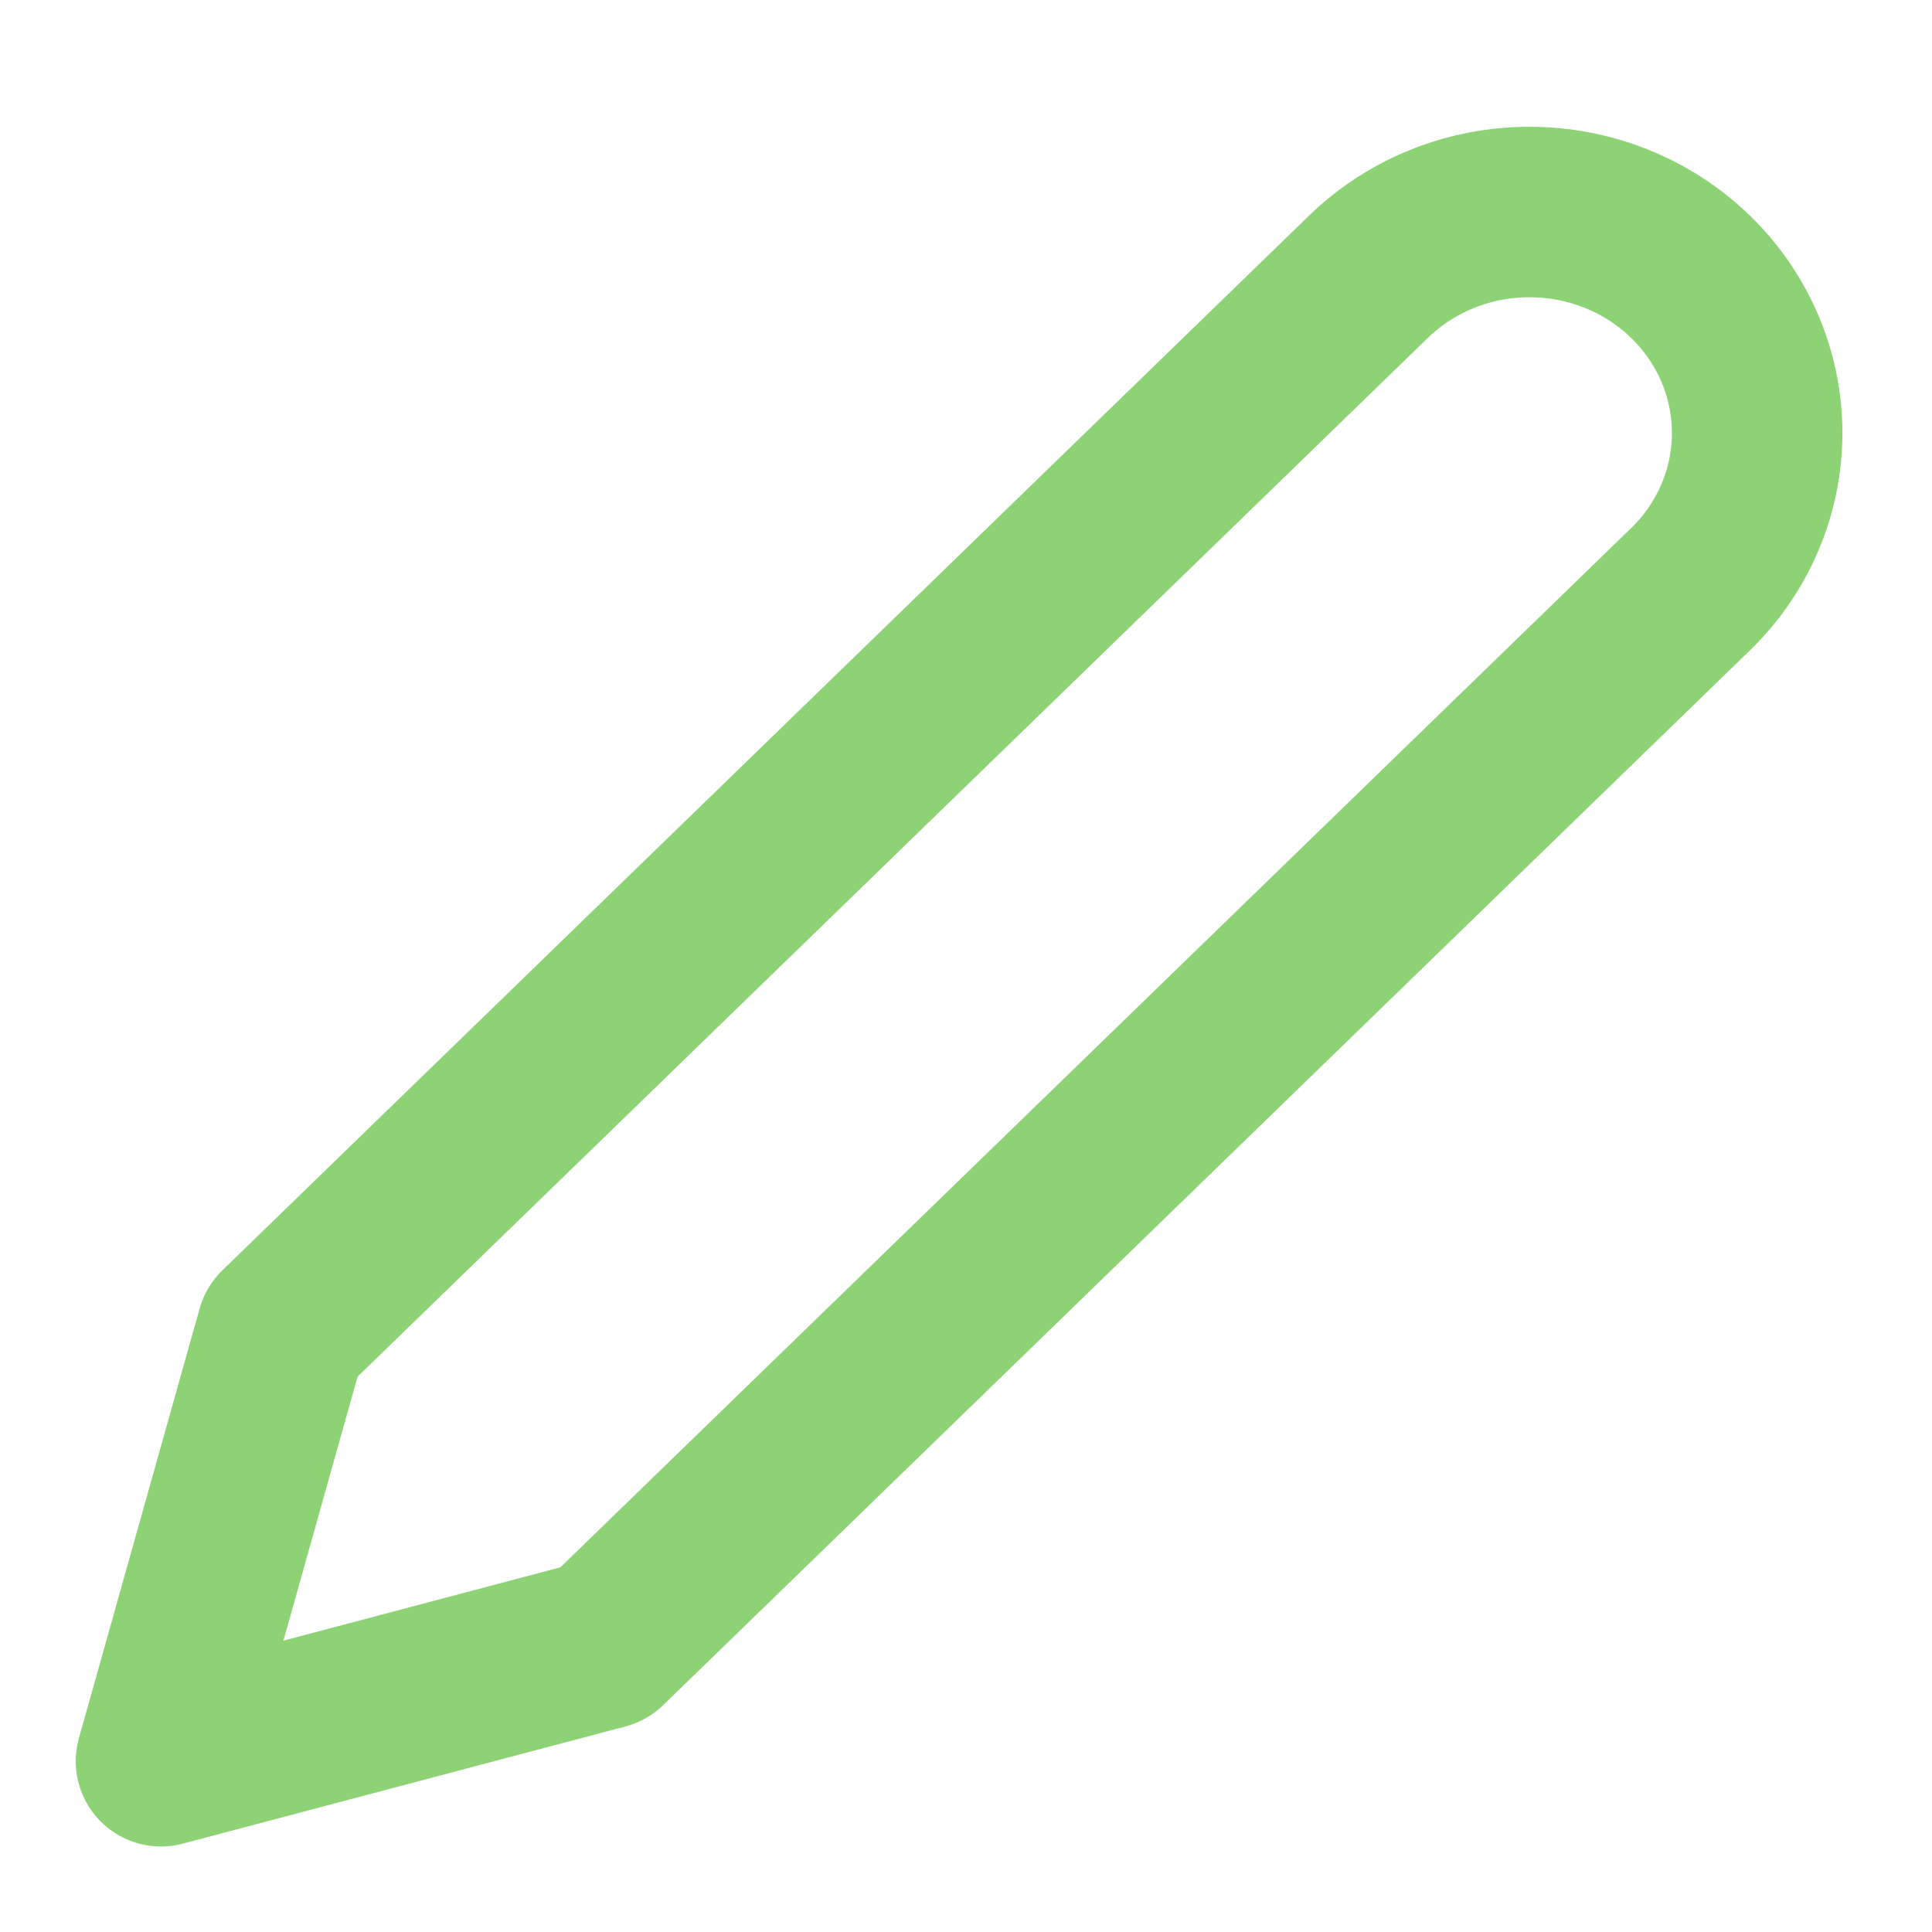
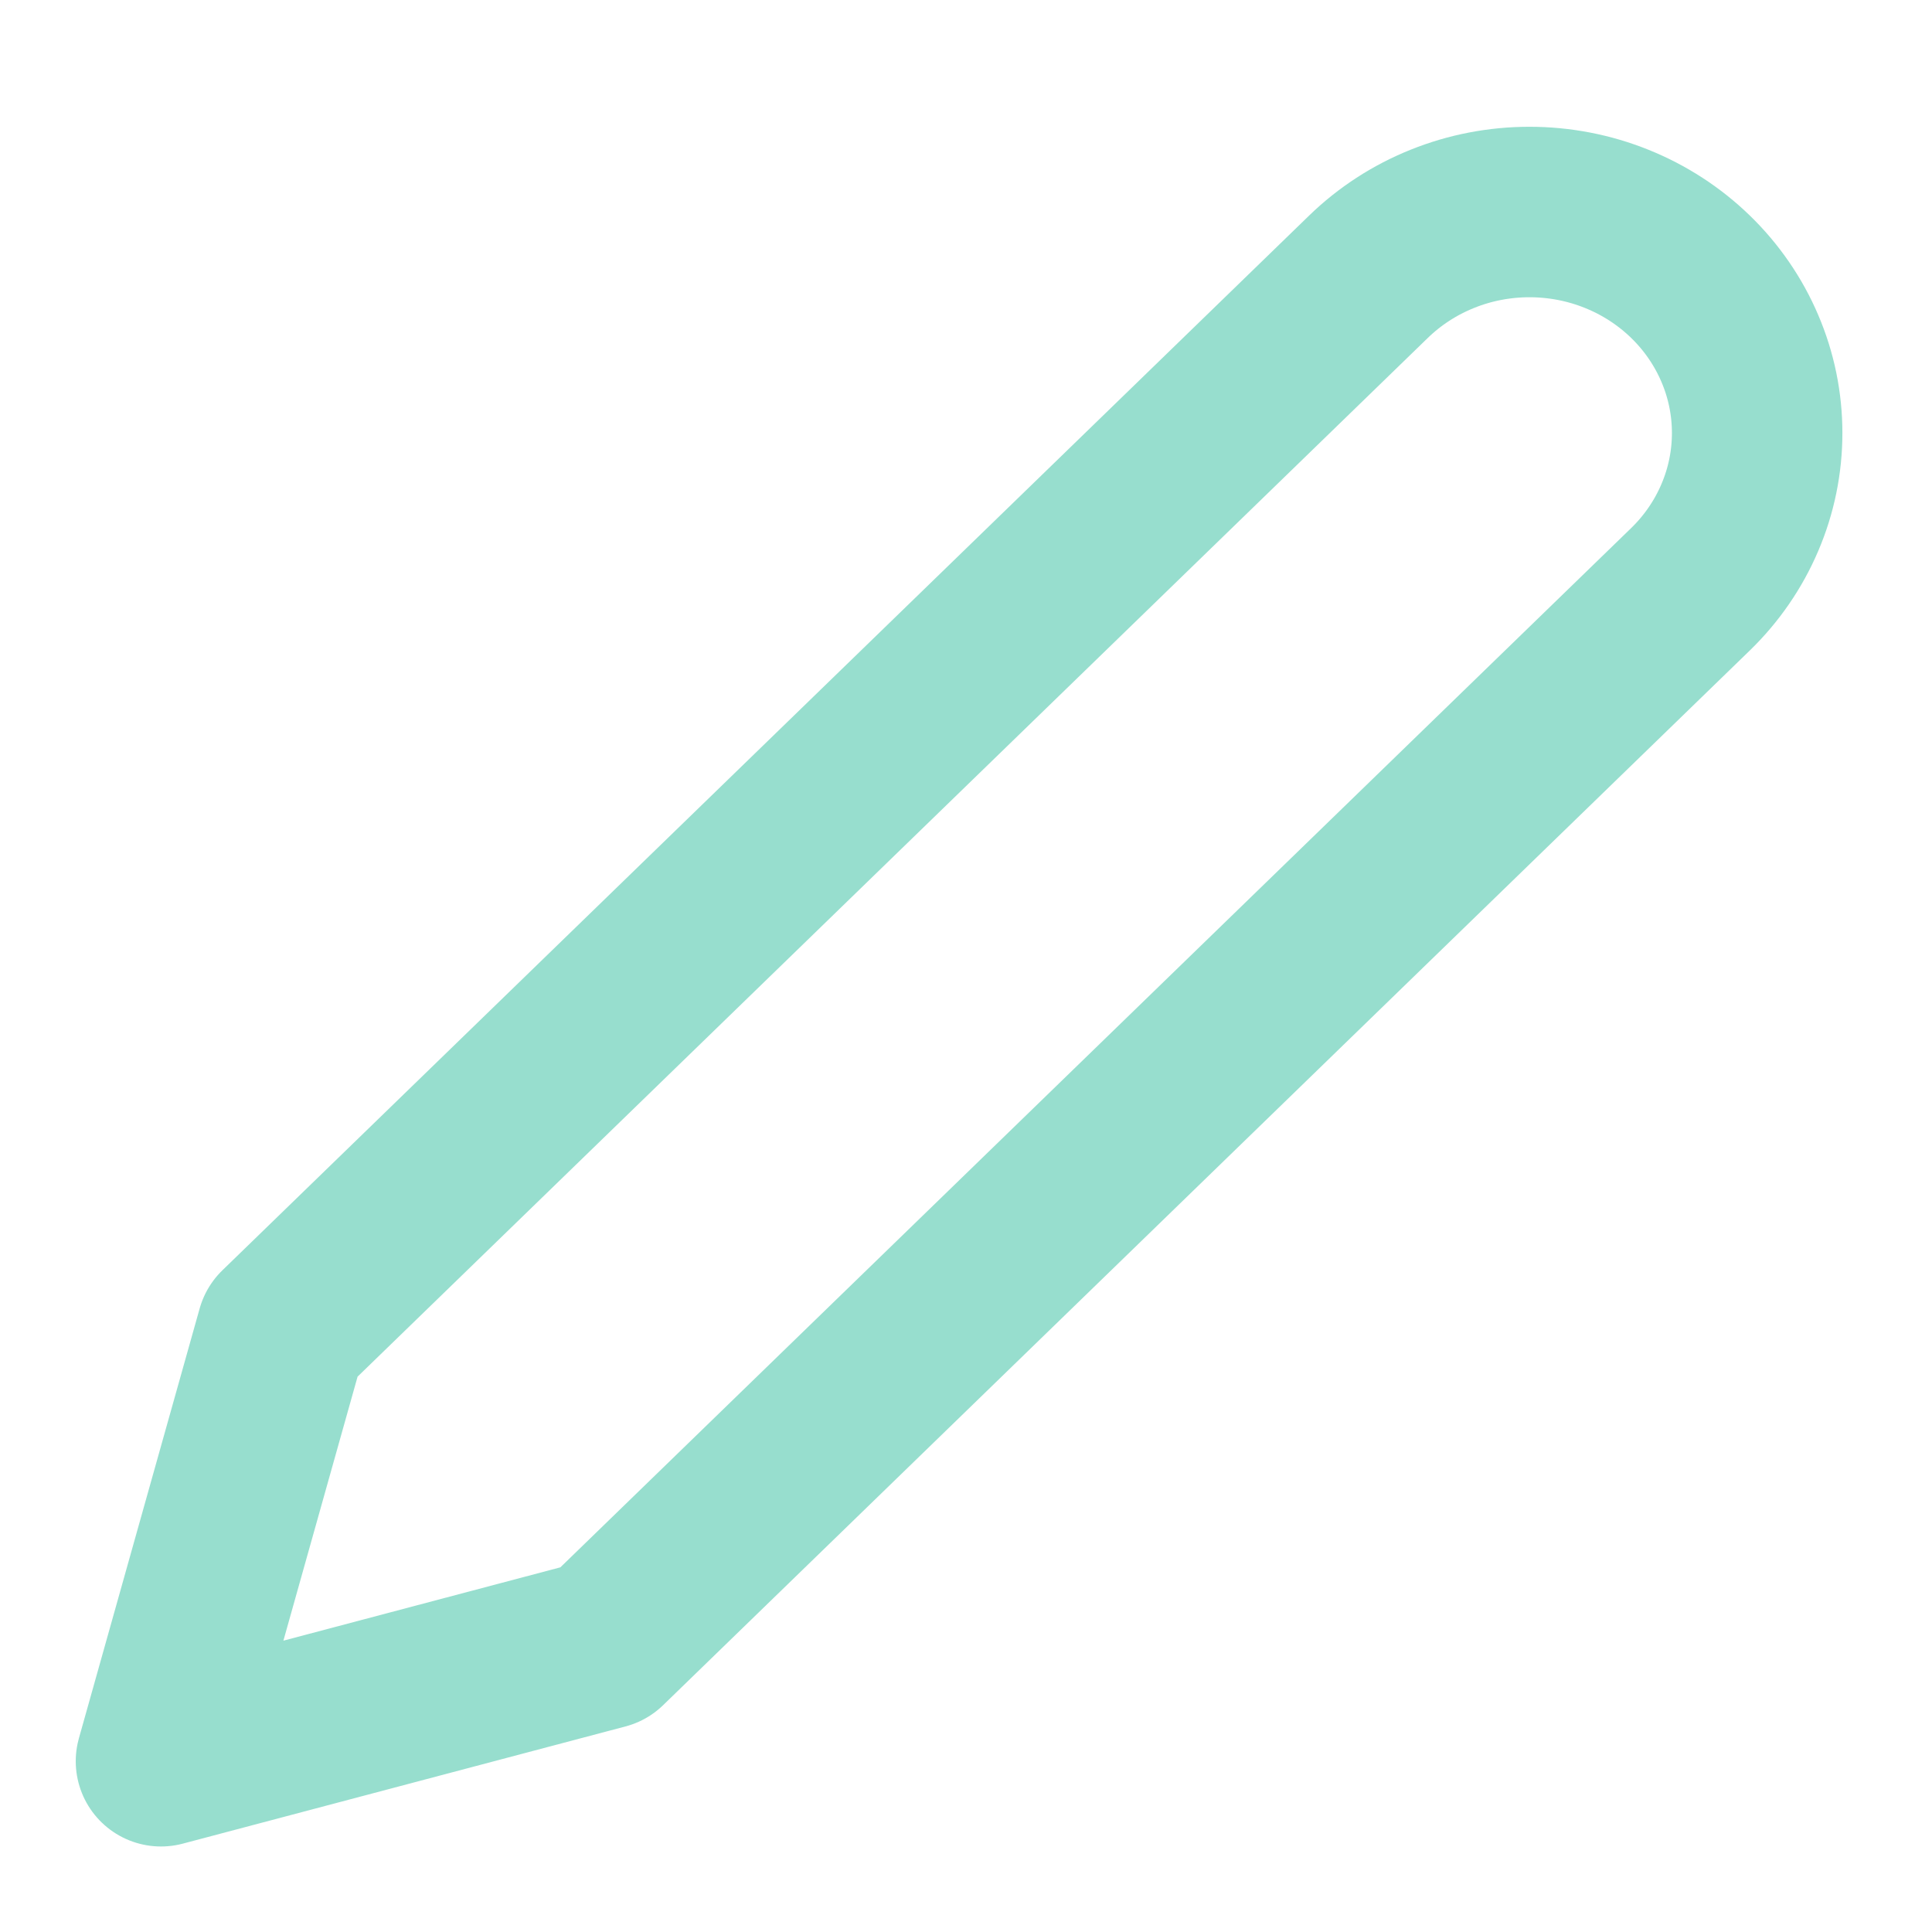
<svg xmlns="http://www.w3.org/2000/svg" width="34" height="34" viewBox="0 0 34 34" fill="none">
-   <path d="M24.083 4.87C24.455 4.509 24.897 4.222 25.383 4.027C25.869 3.831 26.39 3.731 26.916 3.731C27.442 3.731 27.964 3.831 28.45 4.027C28.936 4.222 29.378 4.509 29.75 4.87C30.122 5.231 30.417 5.66 30.618 6.132C30.82 6.603 30.923 7.109 30.923 7.62C30.923 8.131 30.82 8.636 30.618 9.108C30.417 9.58 30.122 10.009 29.75 10.37L10.625 28.932L2.833 30.995L4.958 23.432L24.083 4.87Z" stroke="#8DD275" stroke-width="3" stroke-linecap="round" stroke-linejoin="round" />
+   <path d="M24.083 4.87C24.455 4.509 24.897 4.222 25.383 4.027C25.869 3.831 26.39 3.731 26.916 3.731C27.442 3.731 27.964 3.831 28.45 4.027C28.936 4.222 29.378 4.509 29.75 4.87C30.122 5.231 30.417 5.66 30.618 6.132C30.82 6.603 30.923 7.109 30.923 7.62C30.923 8.131 30.82 8.636 30.618 9.108C30.417 9.58 30.122 10.009 29.75 10.37L10.625 28.932L2.833 30.995L4.958 23.432L24.083 4.87Z" stroke="#97DECE" stroke-width="3" stroke-linecap="round" stroke-linejoin="round" />
</svg>
